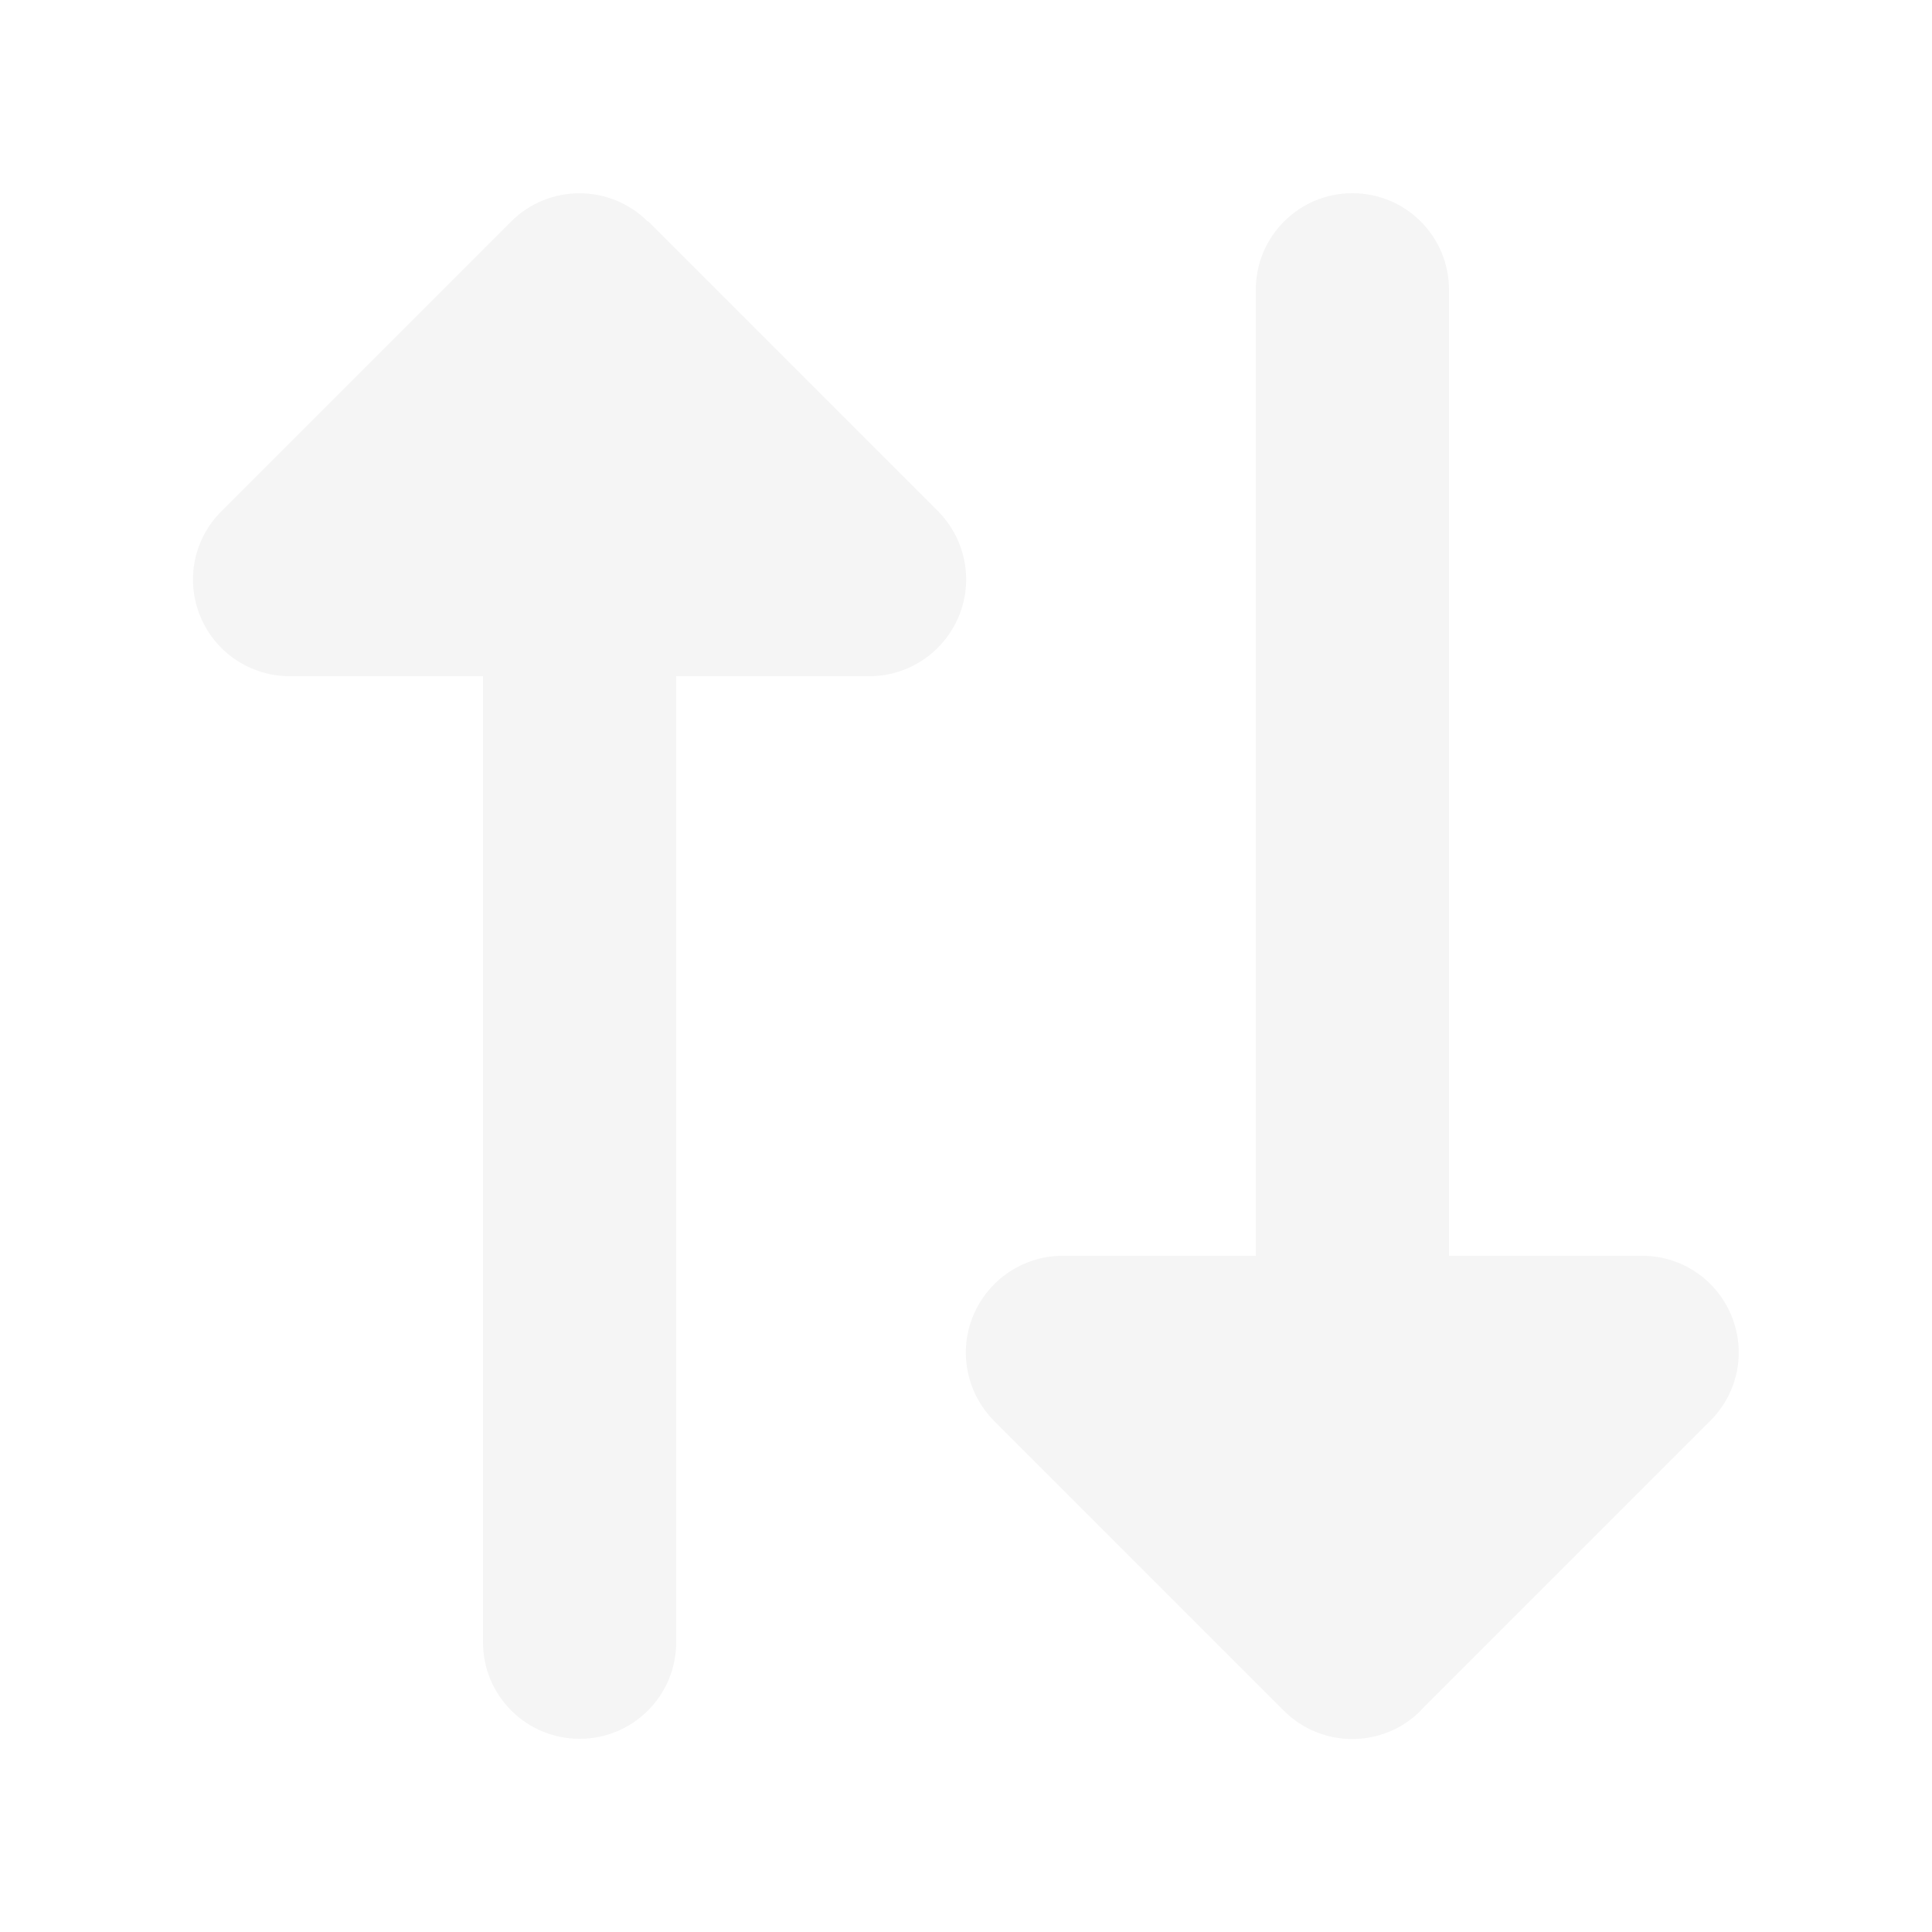
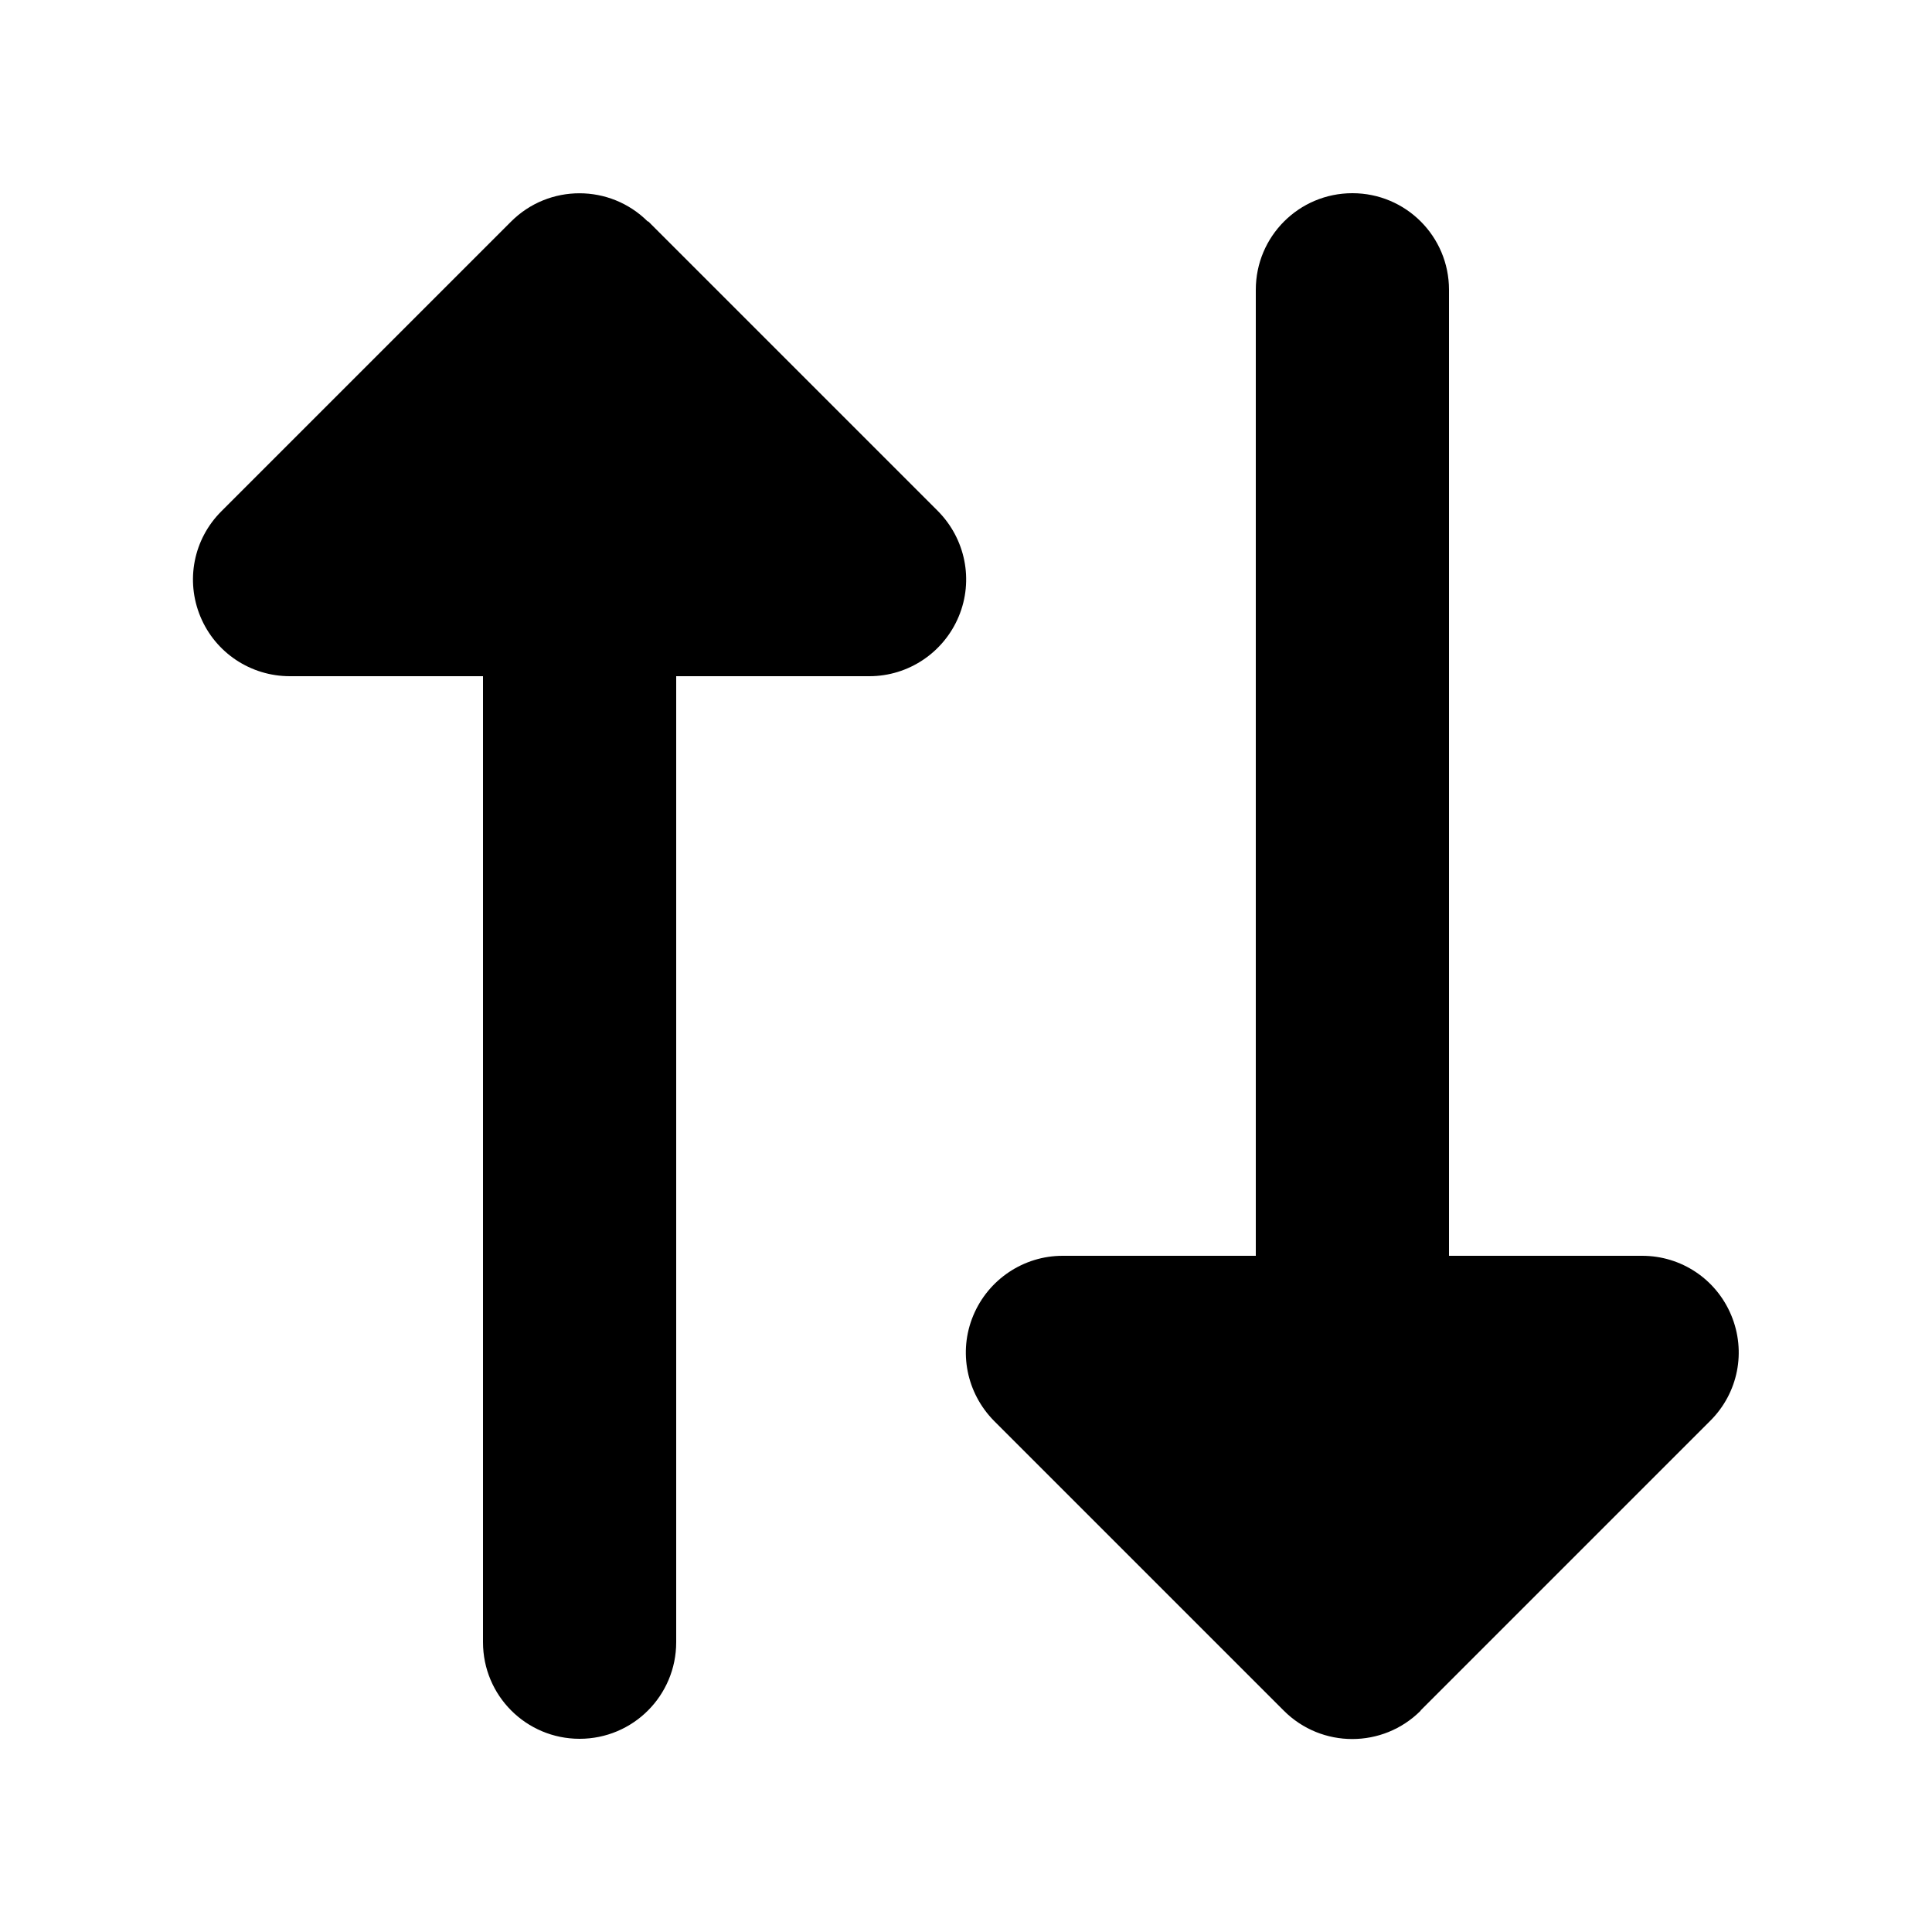
<svg xmlns="http://www.w3.org/2000/svg" viewBox="0 0 640 640">
-   <path fill="whitesmoke" d="M470.6 566.6L566.6 470.6C575.8 461.4 578.5 447.7 573.5 435.7C568.5 423.7 556.9 416 544 416L480 416L480 96C480 78.3 465.7 64 448 64C430.3 64 416 78.3 416 96L416 416L352 416C339.1 416 327.4 423.8 322.4 435.8C317.4 447.8 320.2 461.5 329.3 470.7L425.3 566.7C437.8 579.2 458.1 579.2 470.6 566.7zM214.6 73.4C202.1 60.9 181.8 60.9 169.3 73.4L73.3 169.4C64.1 178.6 61.4 192.3 66.4 204.3C71.4 216.3 83.1 224 96 224L160 224L160 544C160 561.7 174.3 576 192 576C209.7 576 224 561.7 224 544L224 224L288 224C300.9 224 312.6 216.2 317.6 204.2C322.6 192.2 319.8 178.5 310.7 169.3L214.7 73.3z" />
+   <path fill="#000" d="M470.6 566.6L566.6 470.6C575.8 461.4 578.5 447.7 573.5 435.7C568.5 423.7 556.9 416 544 416L480 416L480 96C480 78.3 465.7 64 448 64C430.3 64 416 78.3 416 96L416 416L352 416C339.1 416 327.4 423.8 322.4 435.8C317.4 447.8 320.2 461.5 329.3 470.7L425.3 566.7C437.8 579.2 458.1 579.2 470.6 566.7zM214.6 73.4C202.1 60.9 181.8 60.9 169.3 73.4L73.3 169.4C64.1 178.6 61.4 192.3 66.4 204.3C71.4 216.3 83.1 224 96 224L160 224L160 544C160 561.7 174.3 576 192 576C209.7 576 224 561.7 224 544L224 224L288 224C300.9 224 312.6 216.2 317.6 204.2C322.6 192.2 319.8 178.5 310.7 169.3L214.7 73.3z" />
</svg>
